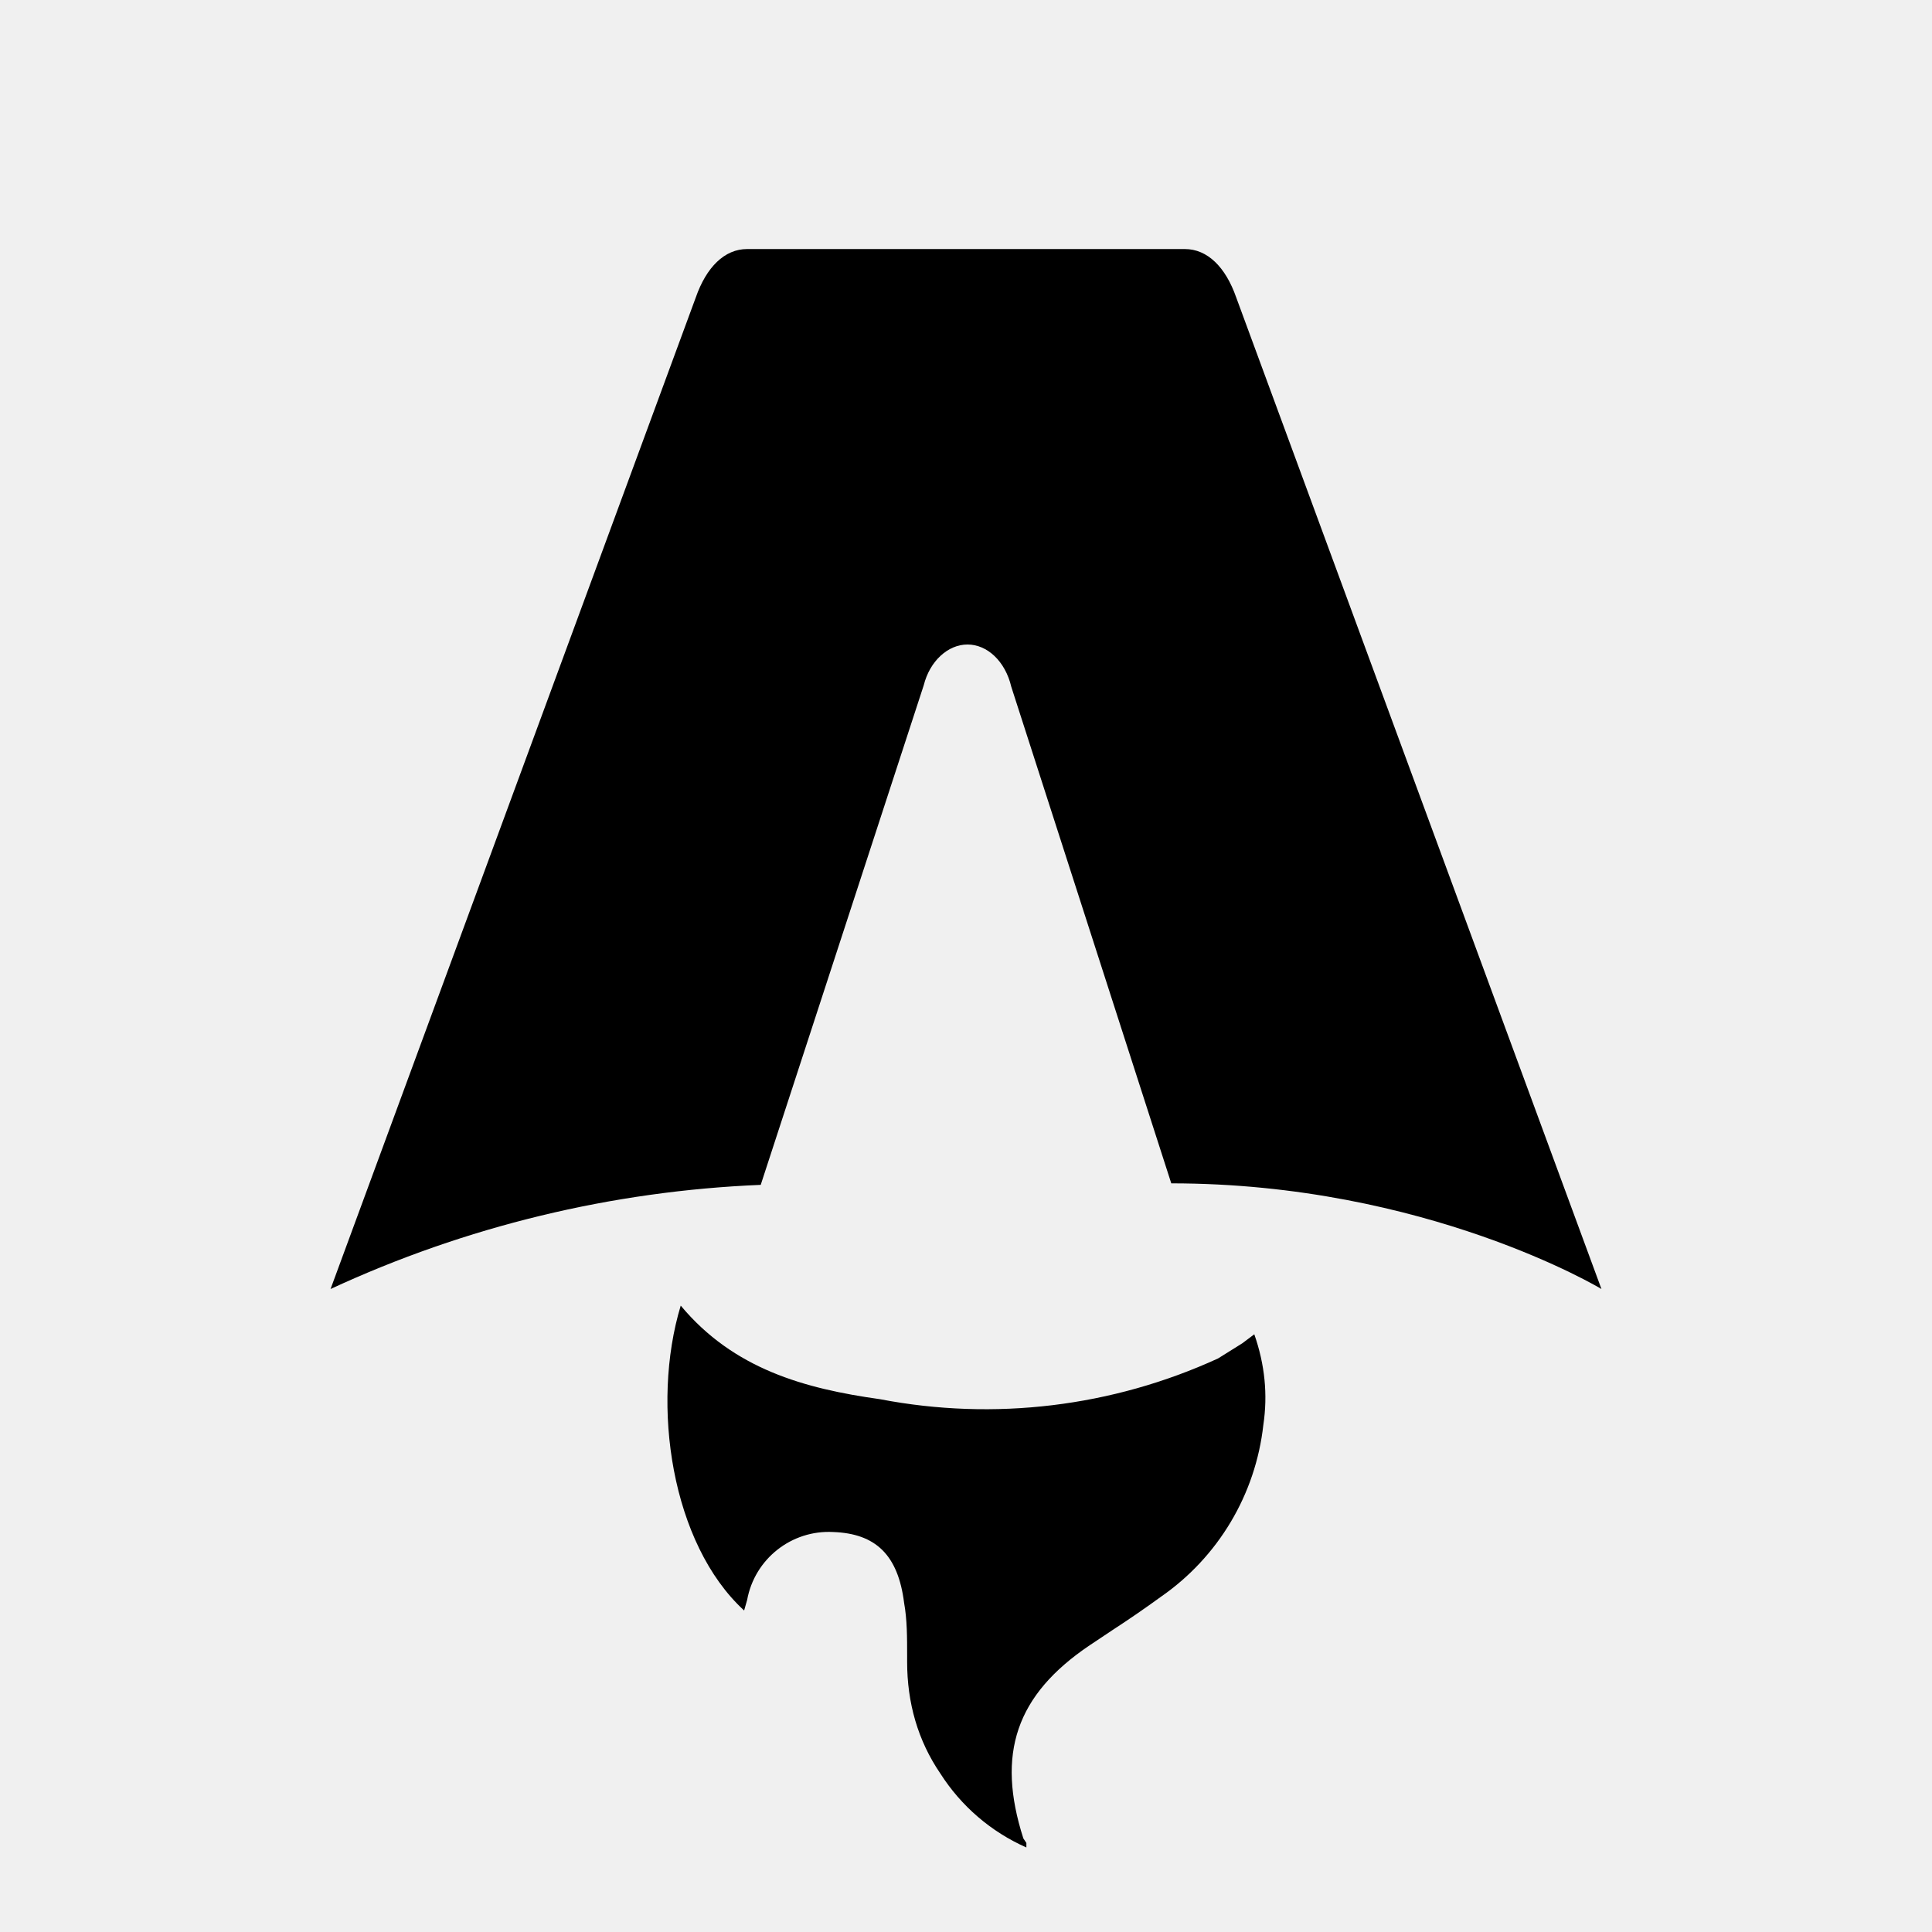
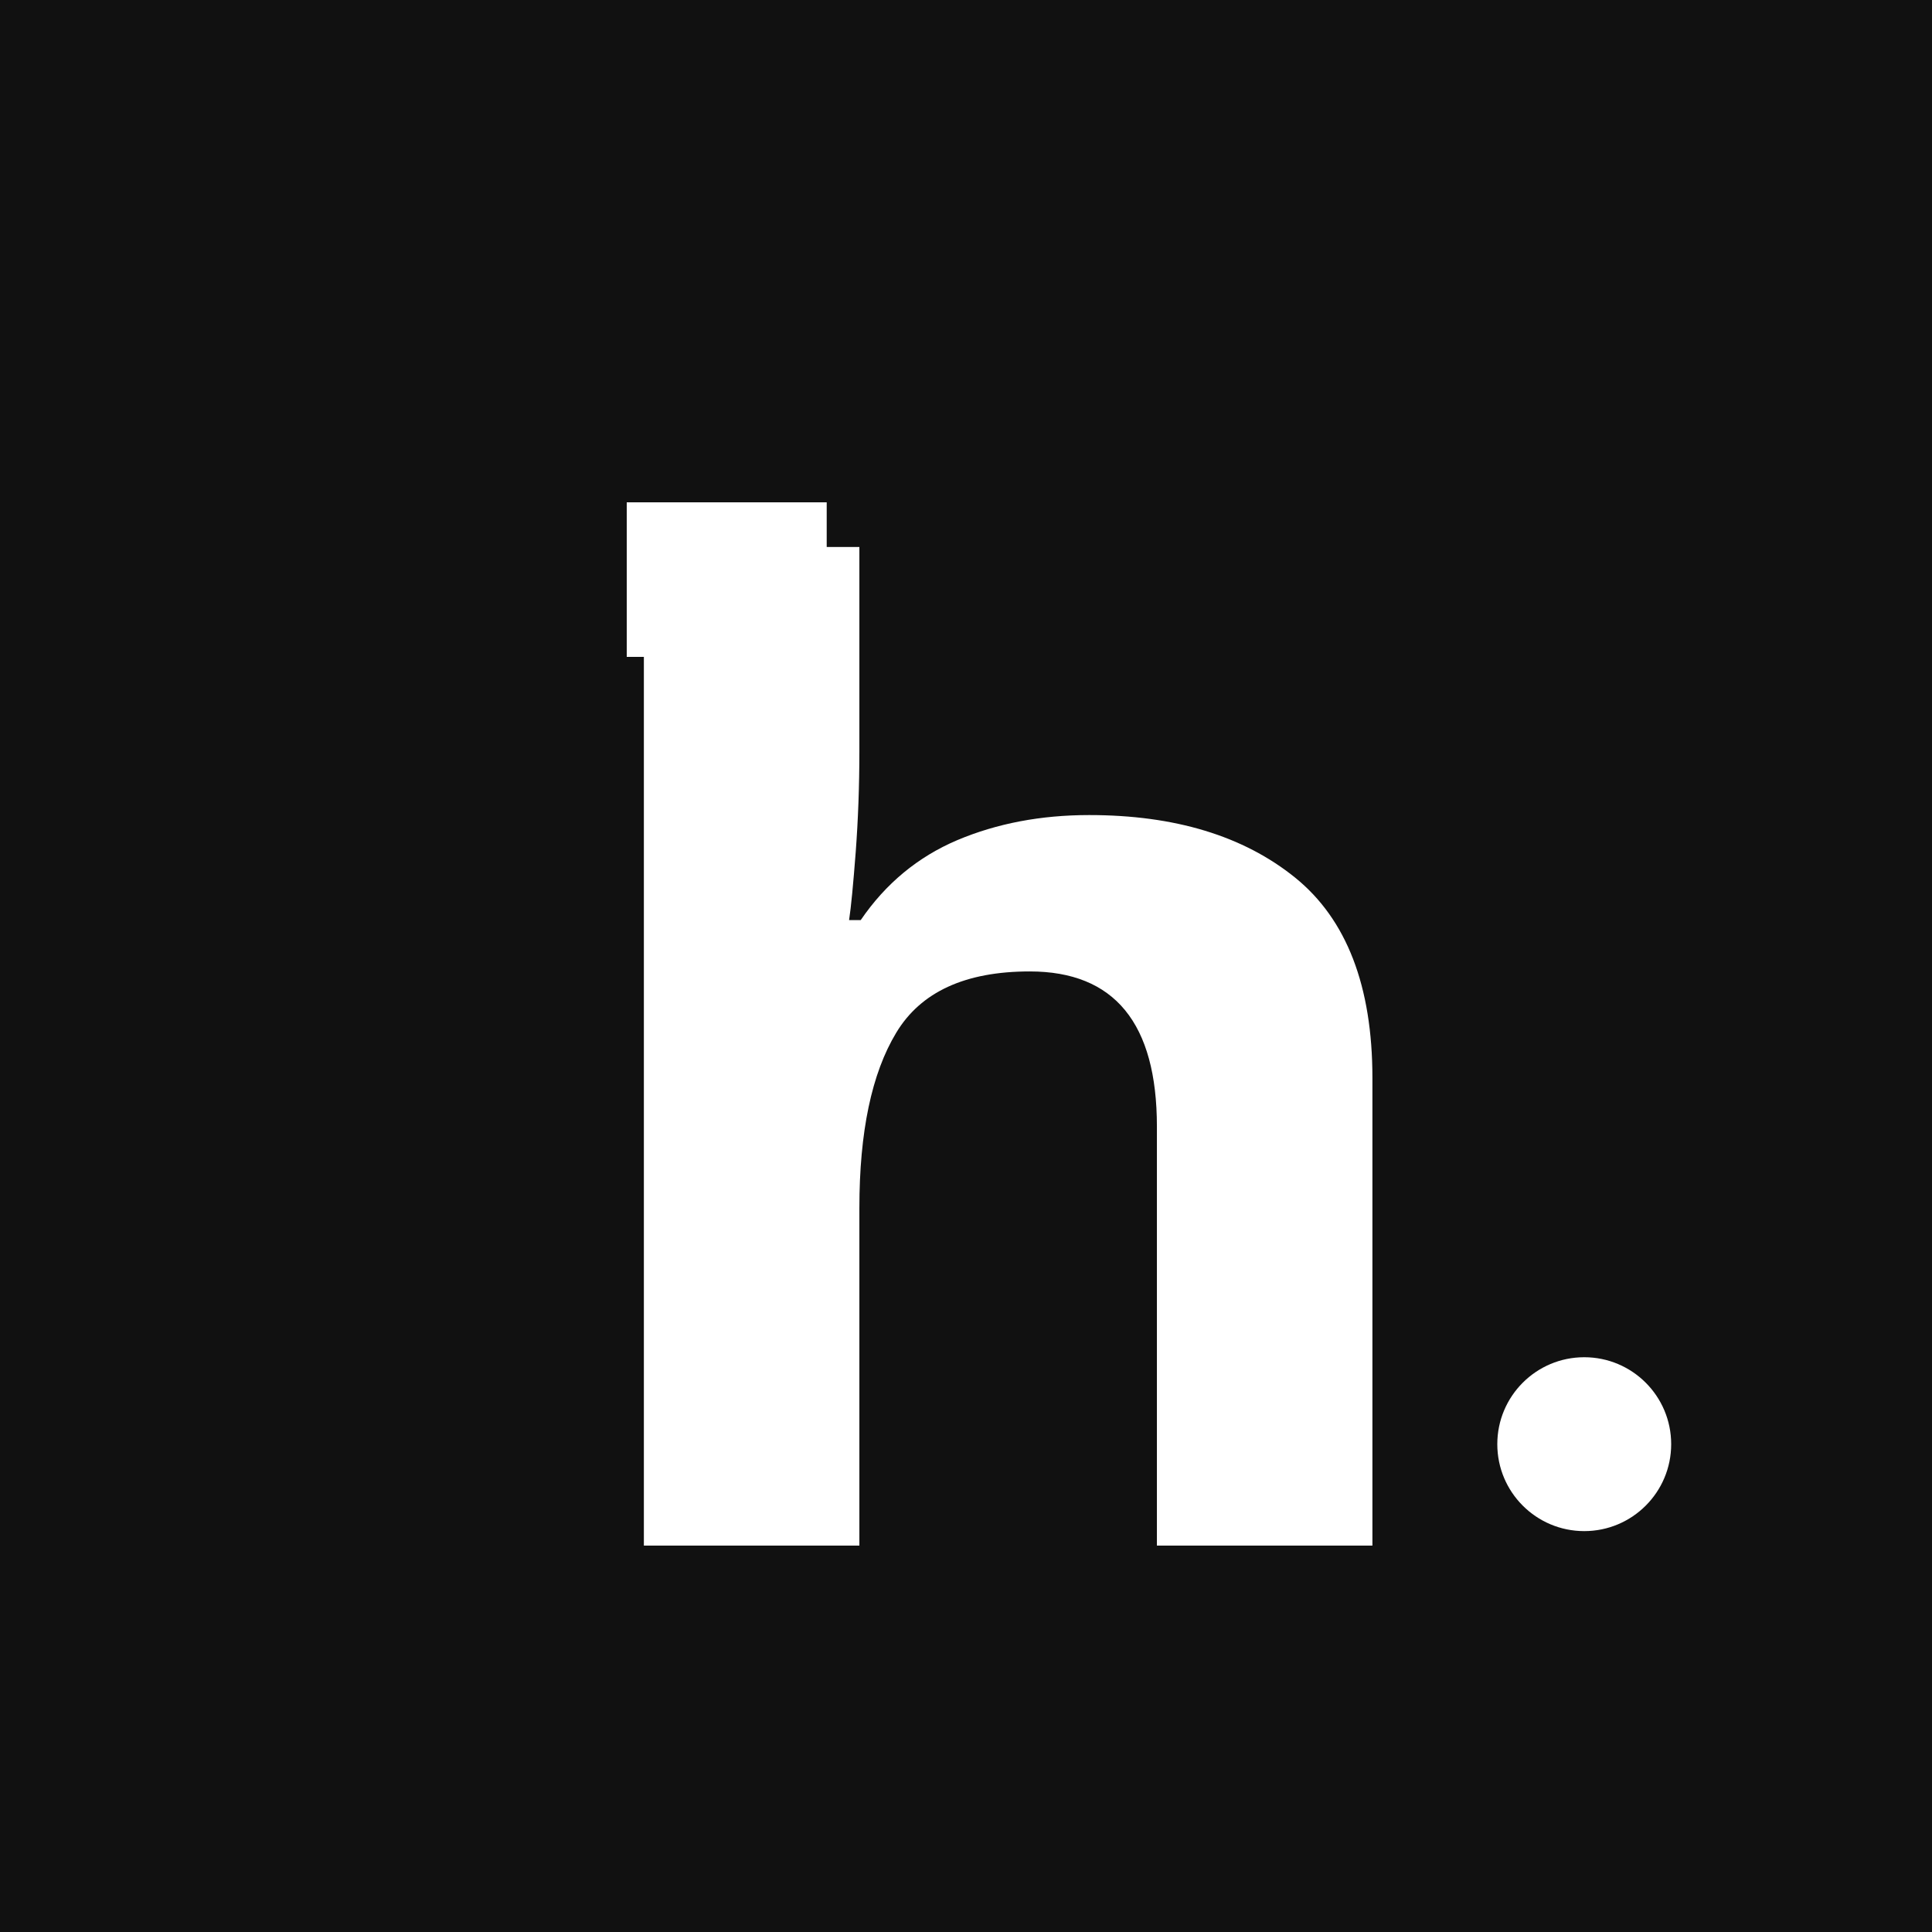
- <svg xmlns="http://www.w3.org/2000/svg" fill="none" viewBox="0 0 128 128">
-   <path d="M50.4 78.5a75.1 75.1 0 0 0-28.5 6.9l24.2-65.7c.7-2 1.9-3.2 3.4-3.2h29c1.5 0 2.7 1.2 3.4 3.2l24.2 65.7s-11.6-7-28.5-7L67 45.5c-.4-1.7-1.6-2.8-2.9-2.8-1.3 0-2.5 1.1-2.9 2.7L50.4 78.5Zm-1.1 28.2Zm-4.2-20.2c-2 6.6-.6 15.8 4.2 20.2a17.5 17.5 0 0 1 .2-.7 5.5 5.5 0 0 1 5.7-4.5c2.8.1 4.3 1.5 4.7 4.7.2 1.1.2 2.3.2 3.5v.4c0 2.7.7 5.2 2.2 7.4a13 13 0 0 0 5.7 4.9v-.3l-.2-.3c-1.8-5.6-.5-9.5 4.4-12.8l1.5-1a73 73 0 0 0 3.2-2.2 16 16 0 0 0 6.8-11.4c.3-2 .1-4-.6-6l-.8.6-1.6 1a37 37 0 0 1-22.4 2.7c-5-.7-9.7-2-13.2-6.2Z" />
-   <style>
-         path { fill: #000; }
-         @media (prefers-color-scheme: dark) {
-             path { fill: #FFF; }
-         }
-     </style>
+ <svg xmlns="http://www.w3.org/2000/svg" viewBox="0 0 100 100">
+   <rect width="100" height="100" fill="#111111" />
+   <text x="25" y="80" font-size="68" fill="white" font-family="sans-serif" font-weight="bold" transform="scale(1.1,1)" transform-origin="left">h</text>
+   <rect width="10.35" height="8" fill="white" x="32.44" y="26" />
+   <circle cx="82" cy="74.75" r="4.5" fill="white" />
</svg>
